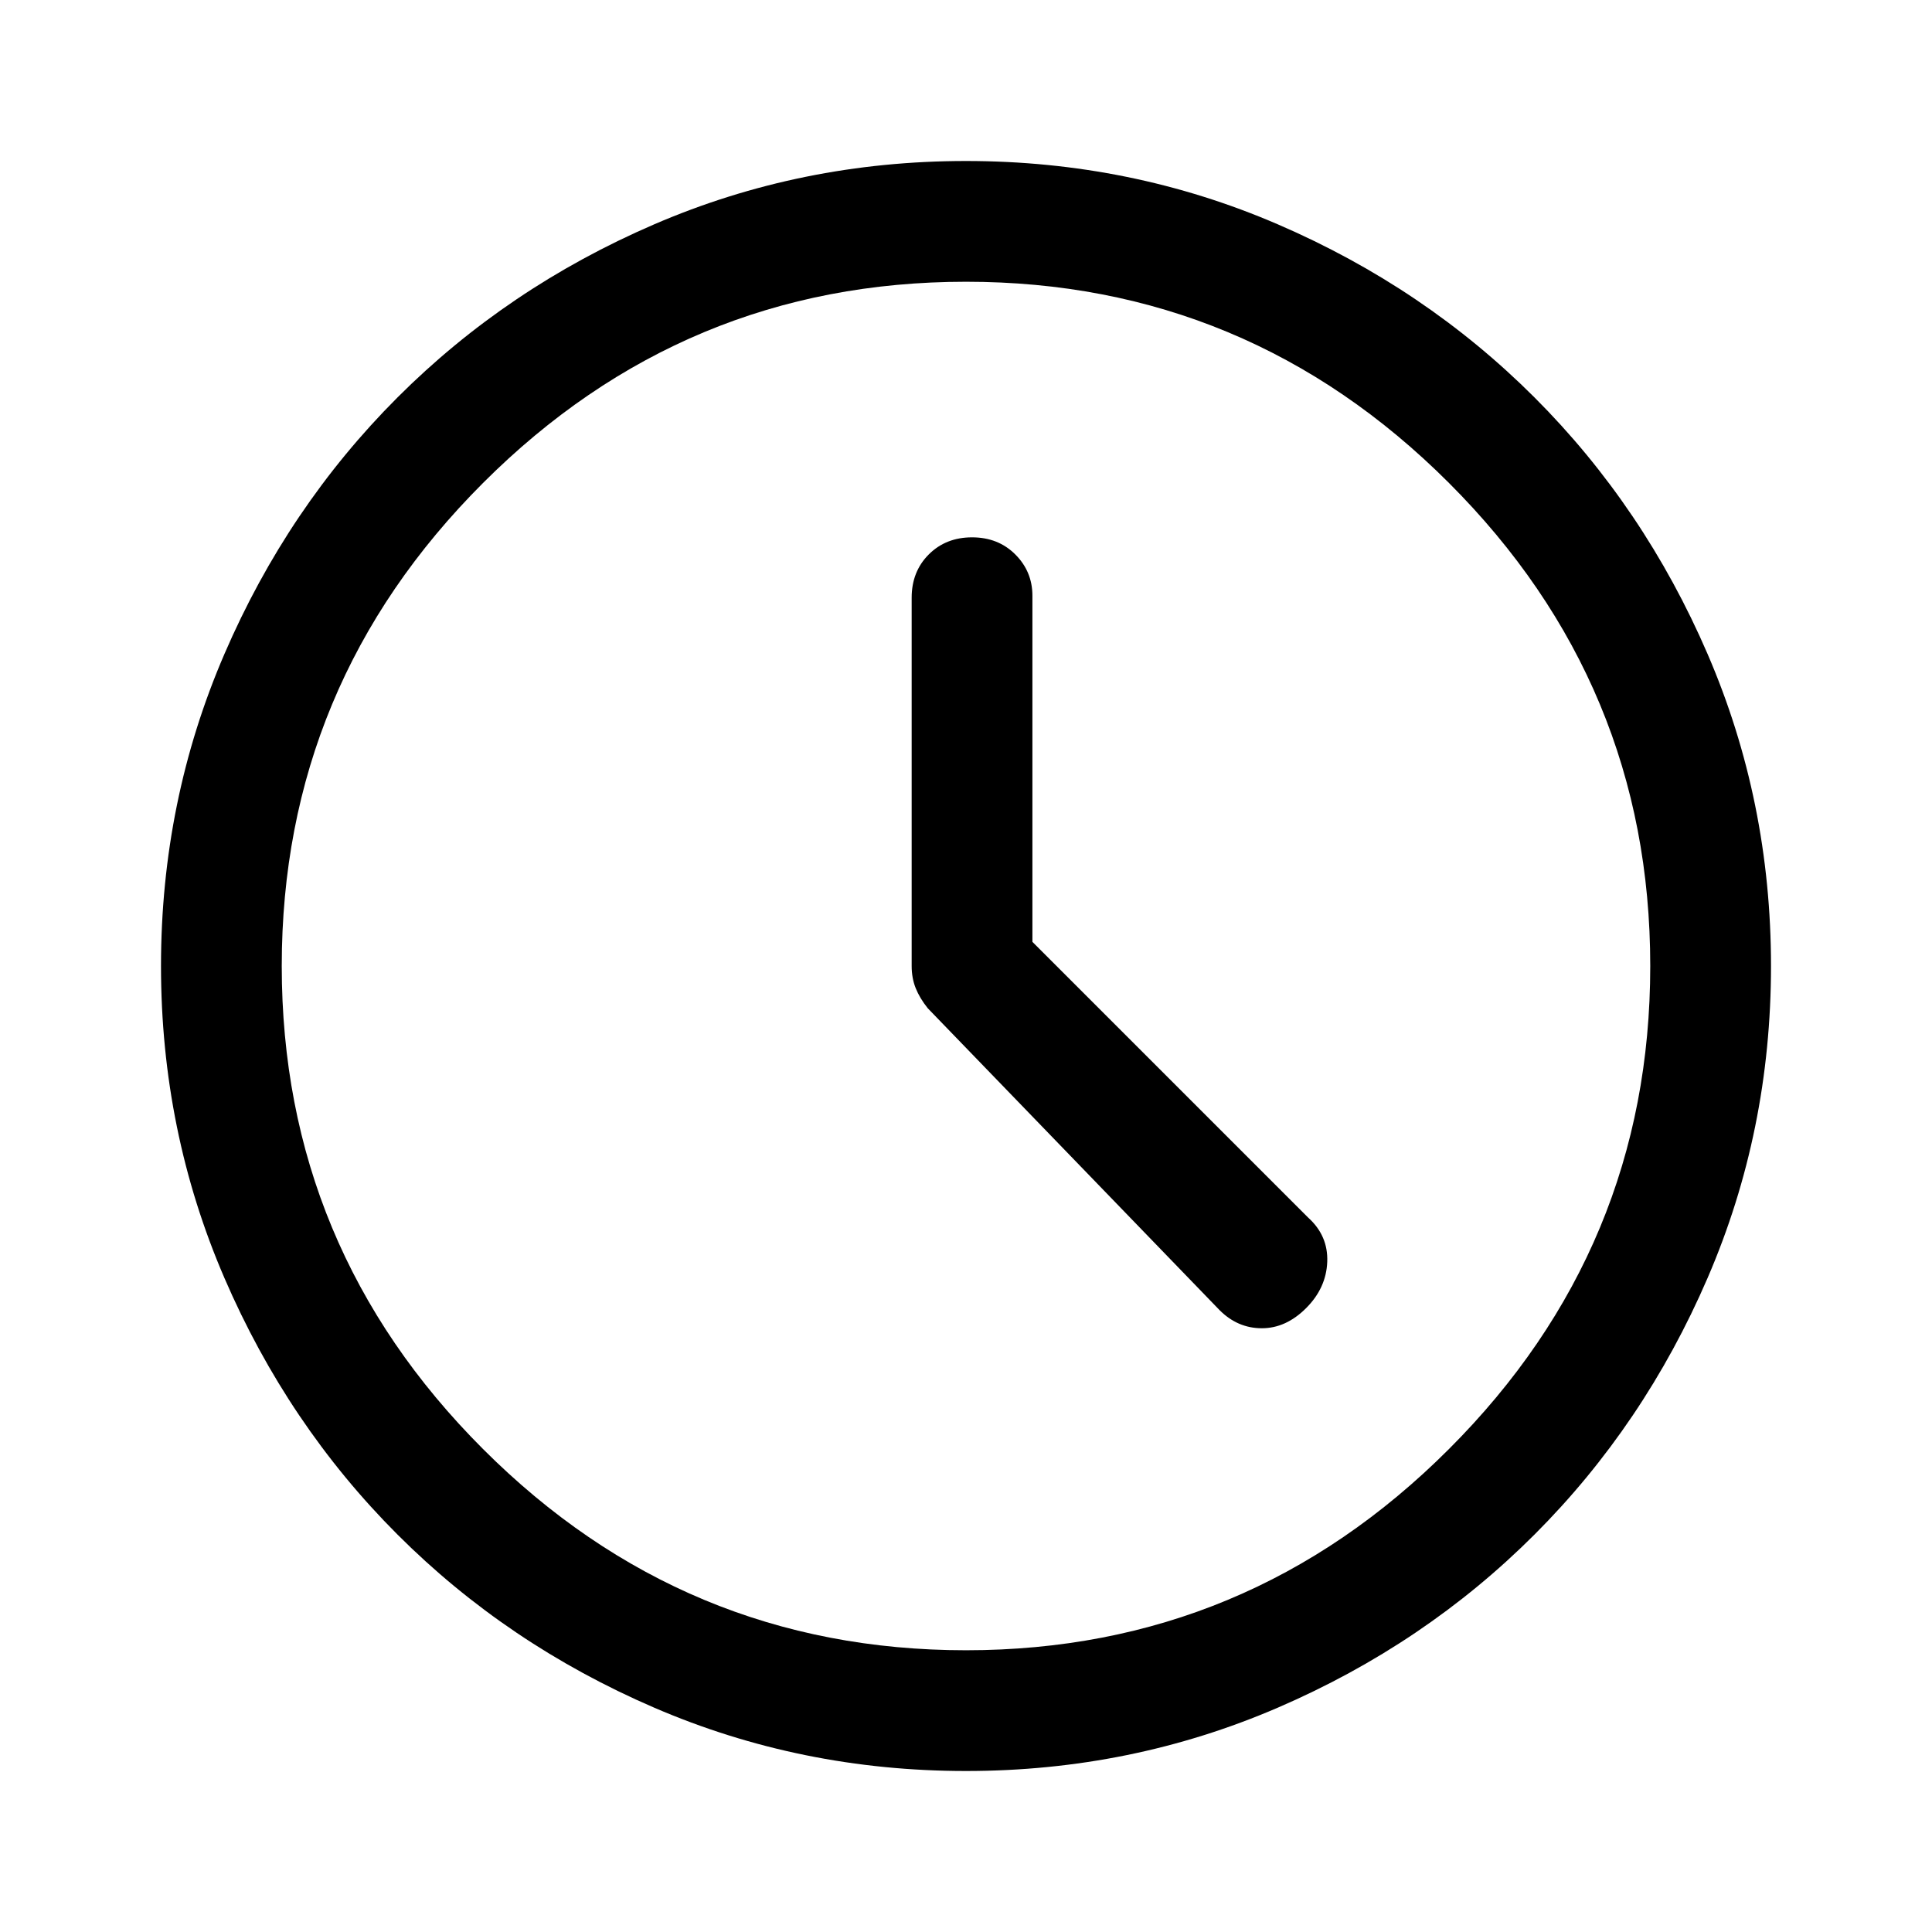
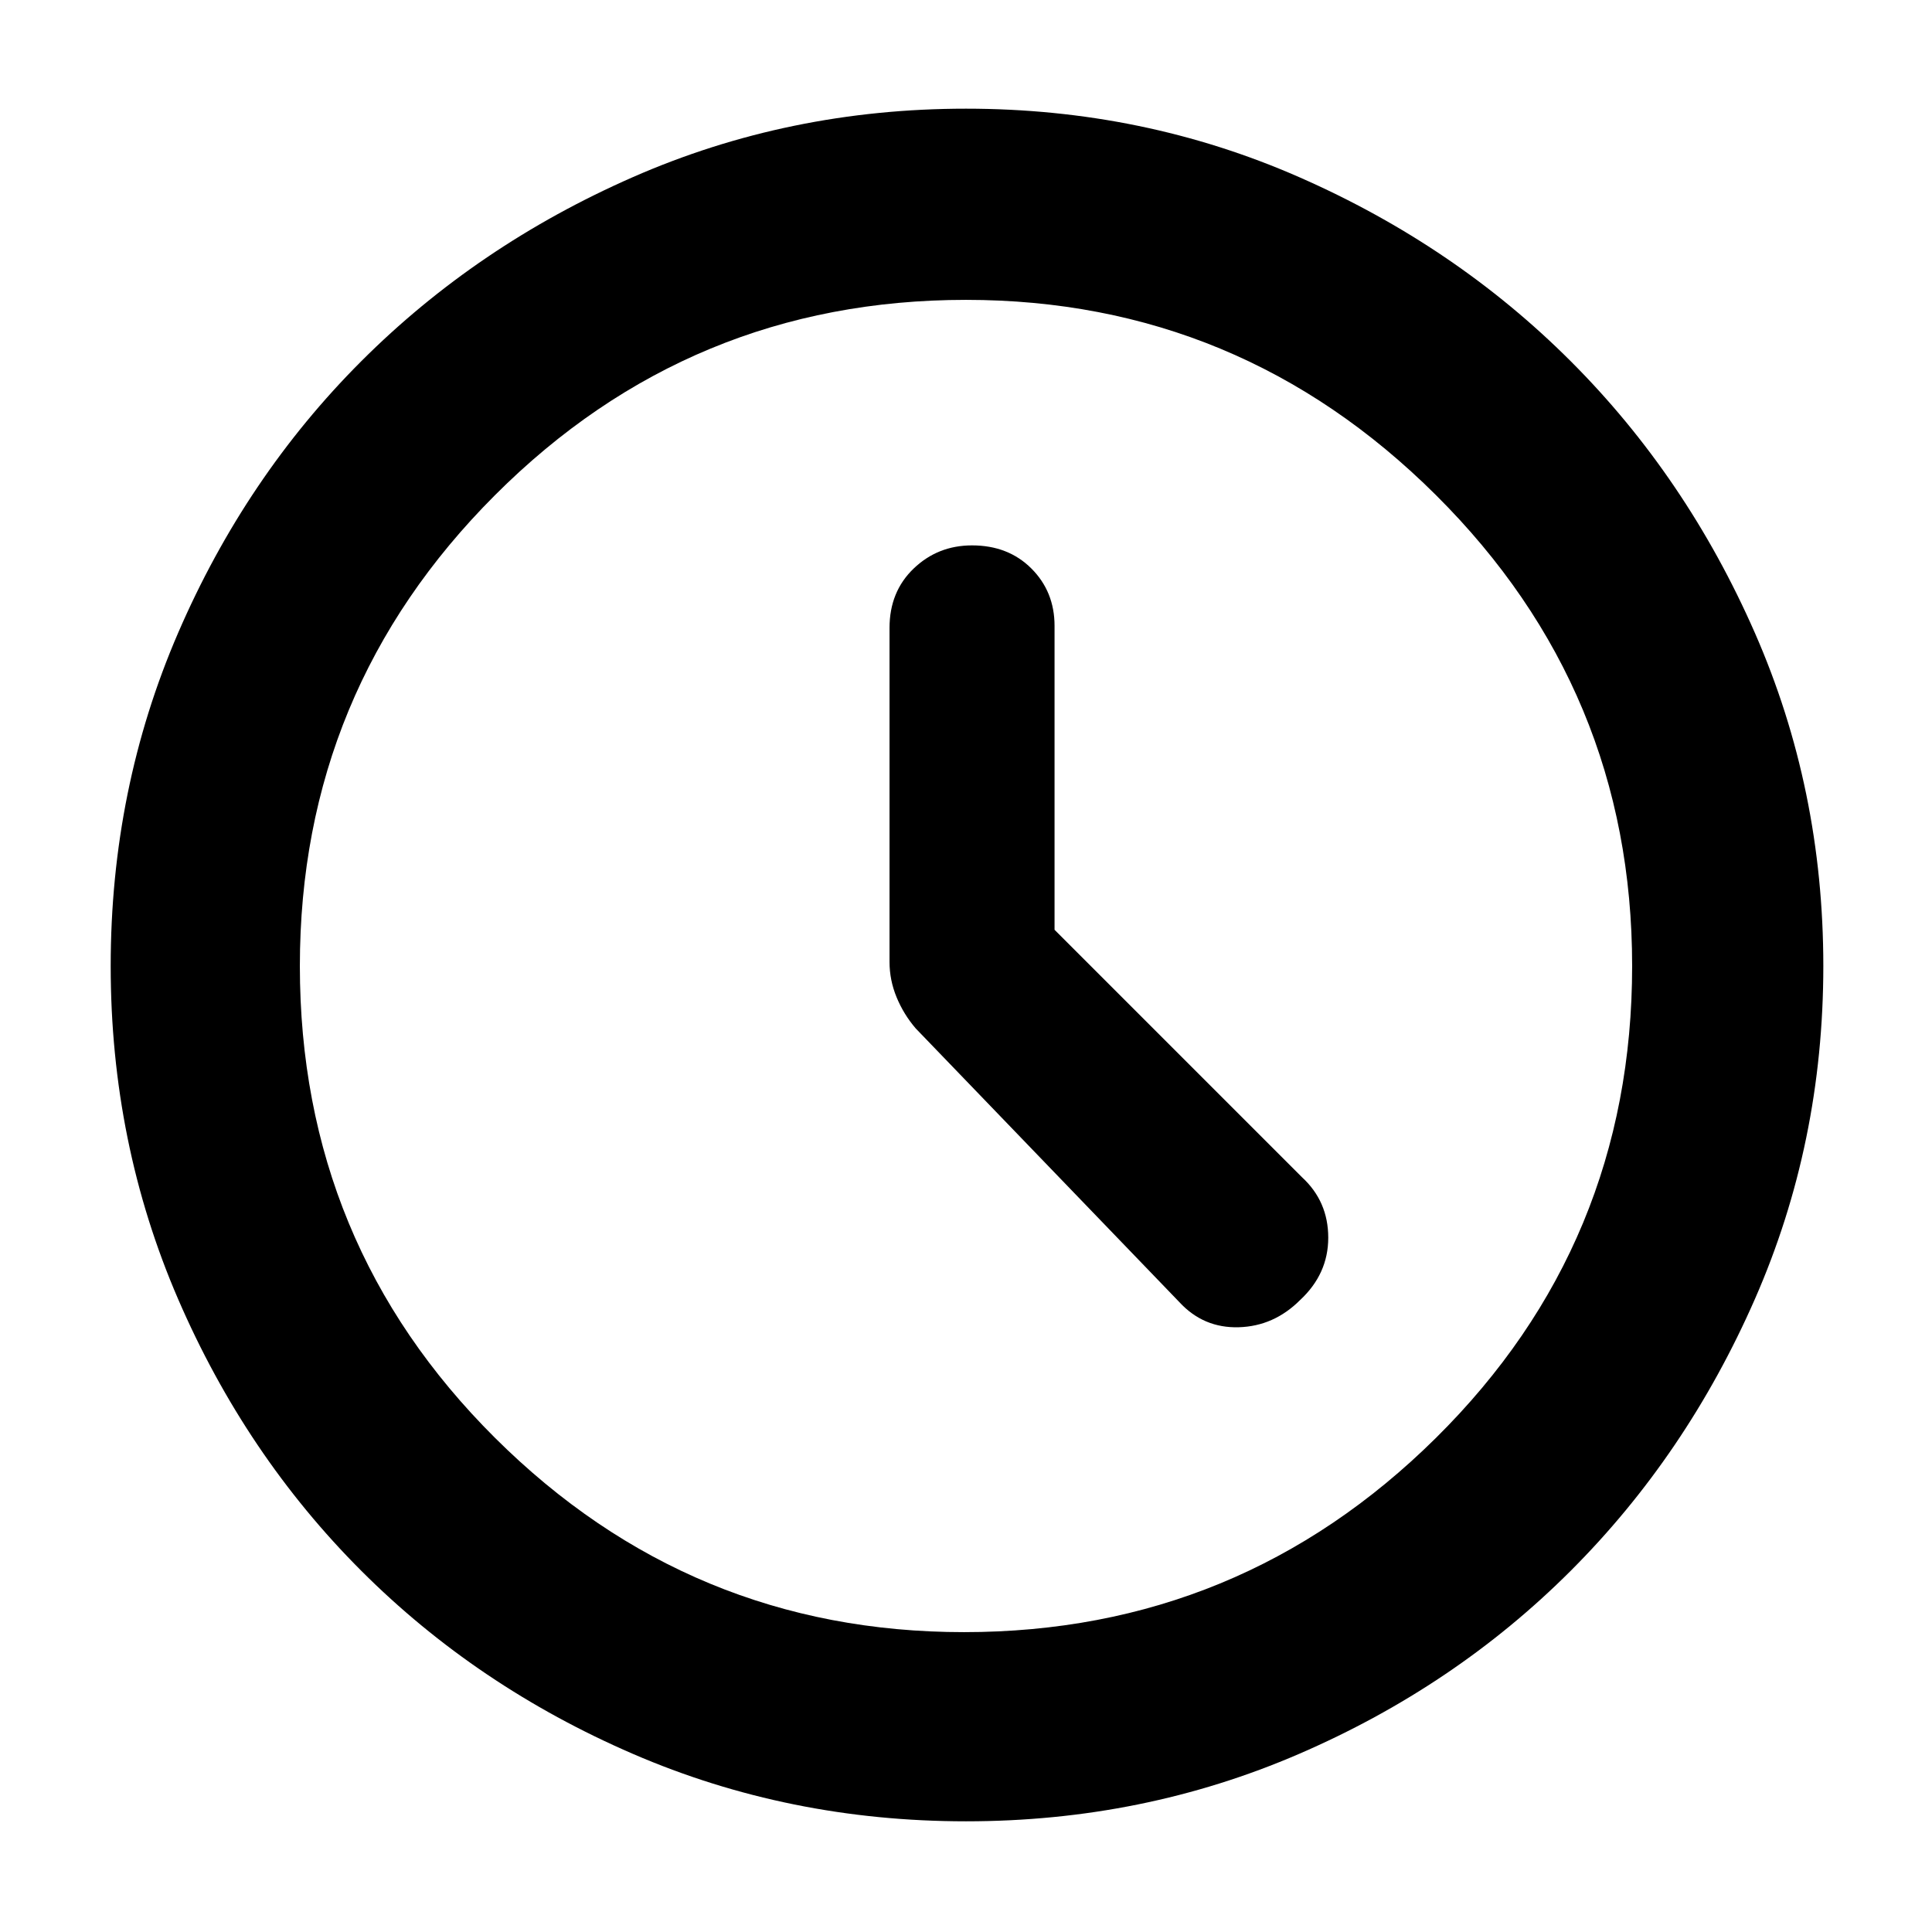
<svg xmlns="http://www.w3.org/2000/svg" height="48" width="48">
-   <path d="M30.3 32.55q.45.45 1.05.45.6 0 1.1-.5.5-.5.525-1.15.025-.65-.475-1.1l-6.85-6.85v-8.6q0-.6-.425-1.025-.425-.425-1.075-.425-.65 0-1.075.425-.425.425-.425 1.075V24q0 .3.1.55.1.25.3.5ZM24 44q-4.1 0-7.75-1.575-3.65-1.575-6.375-4.3-2.725-2.725-4.3-6.375Q4 28.1 4 24t1.575-7.75q1.575-3.65 4.3-6.375 2.725-2.725 6.375-4.3Q19.9 4 24 4t7.75 1.575q3.65 1.575 6.375 4.3 2.725 2.725 4.3 6.375Q44 19.9 44 24t-1.575 7.75q-1.575 3.65-4.3 6.375-2.725 2.725-6.375 4.3Q28.1 44 24 44Zm0-20Zm0 17q7 0 12-5t5-12q0-7-5-12T24 7q-7 0-12 5T7 24q0 7 5 12t12 5Z" />
+   <path d="M29.3 32.35q.6.65 1.475.625.875-.025 1.525-.675.7-.65.7-1.55t-.65-1.5L26.2 23.1v-7.55q0-.85-.575-1.425-.575-.575-1.475-.575-.85 0-1.45.575t-.6 1.475v8.3q0 .45.175.875t.475.775ZM24 45.25q-4.4 0-8.275-1.675t-6.75-4.55q-2.875-2.875-4.55-6.75Q2.75 28.4 2.75 24t1.675-8.275q1.675-3.875 4.55-6.75t6.75-4.575Q19.6 2.7 24 2.7t8.275 1.7q3.875 1.7 6.75 4.575t4.575 6.75Q45.3 19.6 45.3 24t-1.7 8.275q-1.7 3.875-4.575 6.75t-6.75 4.55Q28.4 45.25 24 45.25ZM24 24Zm-.05 16.55q6.85 0 11.725-4.825T40.55 24q0-6.85-4.875-11.7T24 7.45q-6.85 0-11.7 4.85T7.45 24q0 6.9 4.85 11.725 4.85 4.825 11.65 4.825Z" />
</svg>
